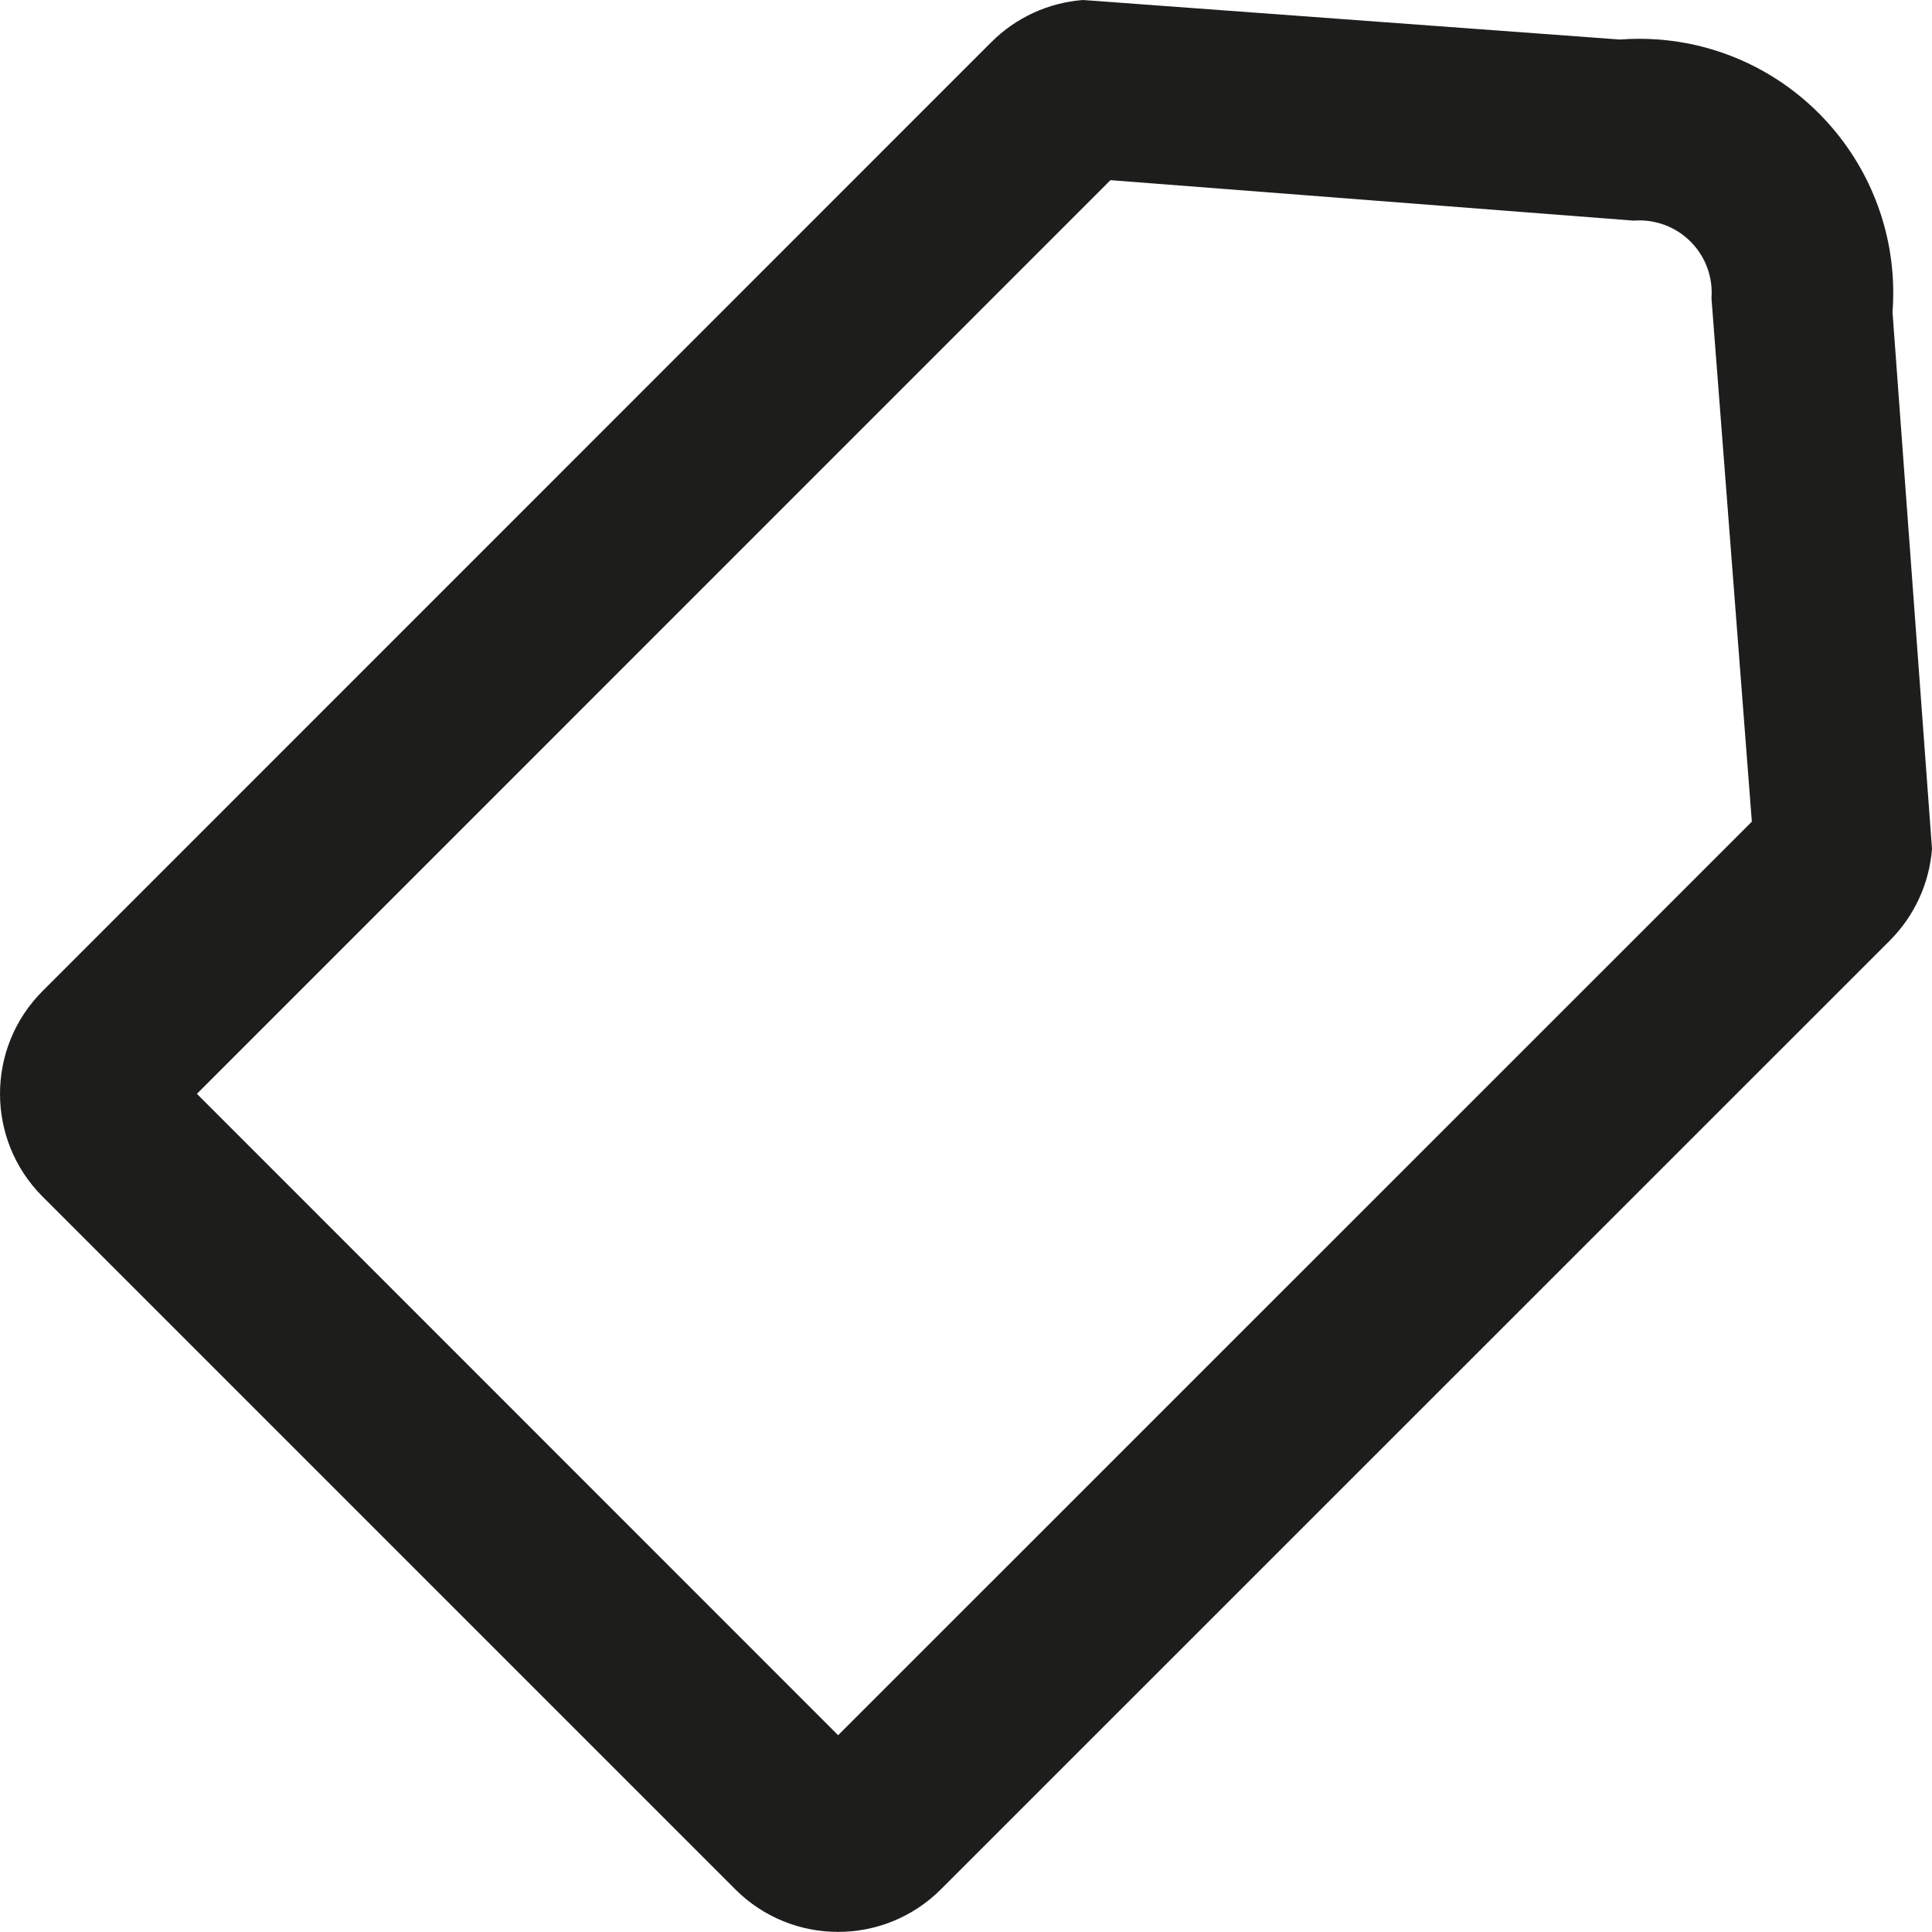
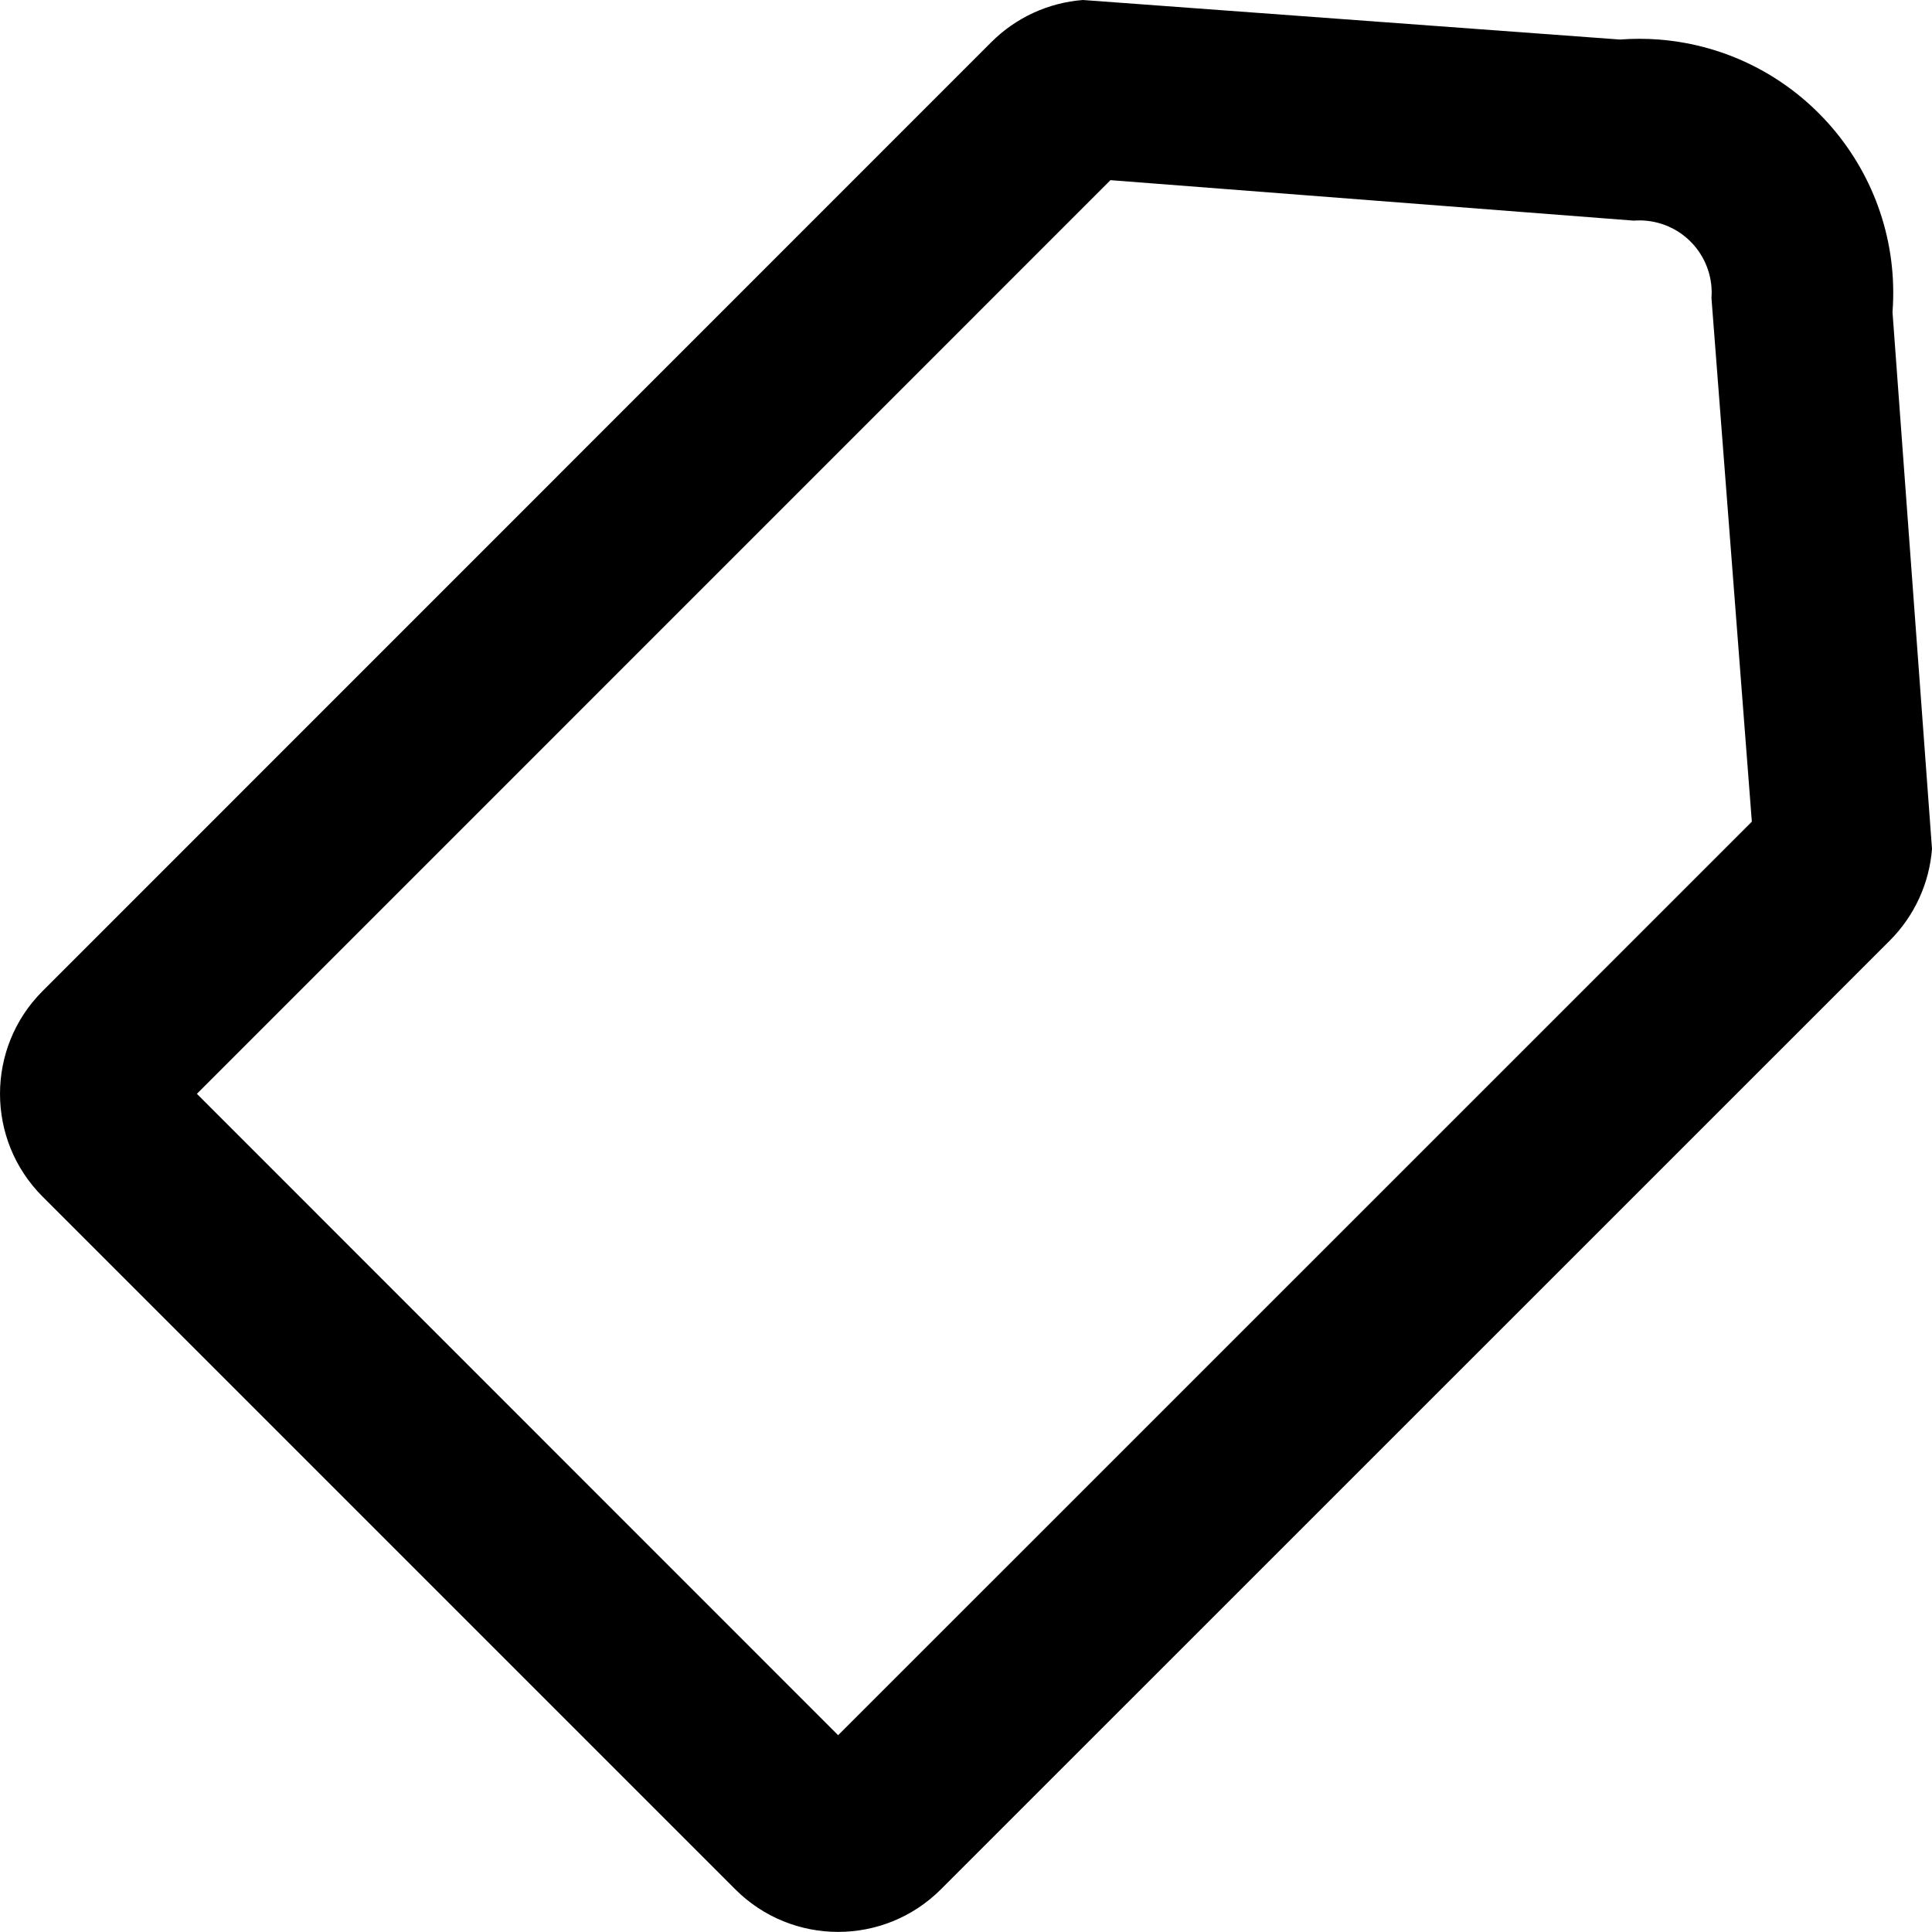
- <svg xmlns="http://www.w3.org/2000/svg" id="Layer_1" data-name="Layer 1" viewBox="0 0 510.24 510.24">
-   <defs>
-     <style>.cls-1{fill:#1d1d1b;}</style>
-   </defs>
-   <path class="cls-1" d="M499.81,82.44a67.15,67.15,0,0,0-61.73-72h0a67.84,67.84,0,0,0-10.28,0L286,0a38.35,38.35,0,0,0-24.18,11.12L11.22,261.76a38.39,38.39,0,0,0,0,54.24l183,183a38.4,38.4,0,0,0,54.24,0L499.12,248.38a38.48,38.48,0,0,0,11.12-24.18ZM221.35,458.27,52,288.88,293.27,47.58,431.48,58.27A19.07,19.07,0,0,1,452,75.83a17.92,17.92,0,0,1,0,2.93L462.66,217Z" />
+ <svg xmlns="http://www.w3.org/2000/svg" id="delete-annotation" data-name="delete-annotation" viewBox="0 0 510.24 510.24">
+   <path d="M499.81,82.44a67.15,67.15,0,0,0-61.73-72h0a67.84,67.84,0,0,0-10.28,0L286,0a38.35,38.35,0,0,0-24.18,11.12L11.22,261.76a38.39,38.39,0,0,0,0,54.24l183,183a38.4,38.4,0,0,0,54.24,0L499.12,248.38a38.48,38.48,0,0,0,11.12-24.18ZM221.35,458.27,52,288.88,293.27,47.58,431.48,58.27A19.07,19.07,0,0,1,452,75.83a17.92,17.92,0,0,1,0,2.93L462.66,217Z" />
</svg>
